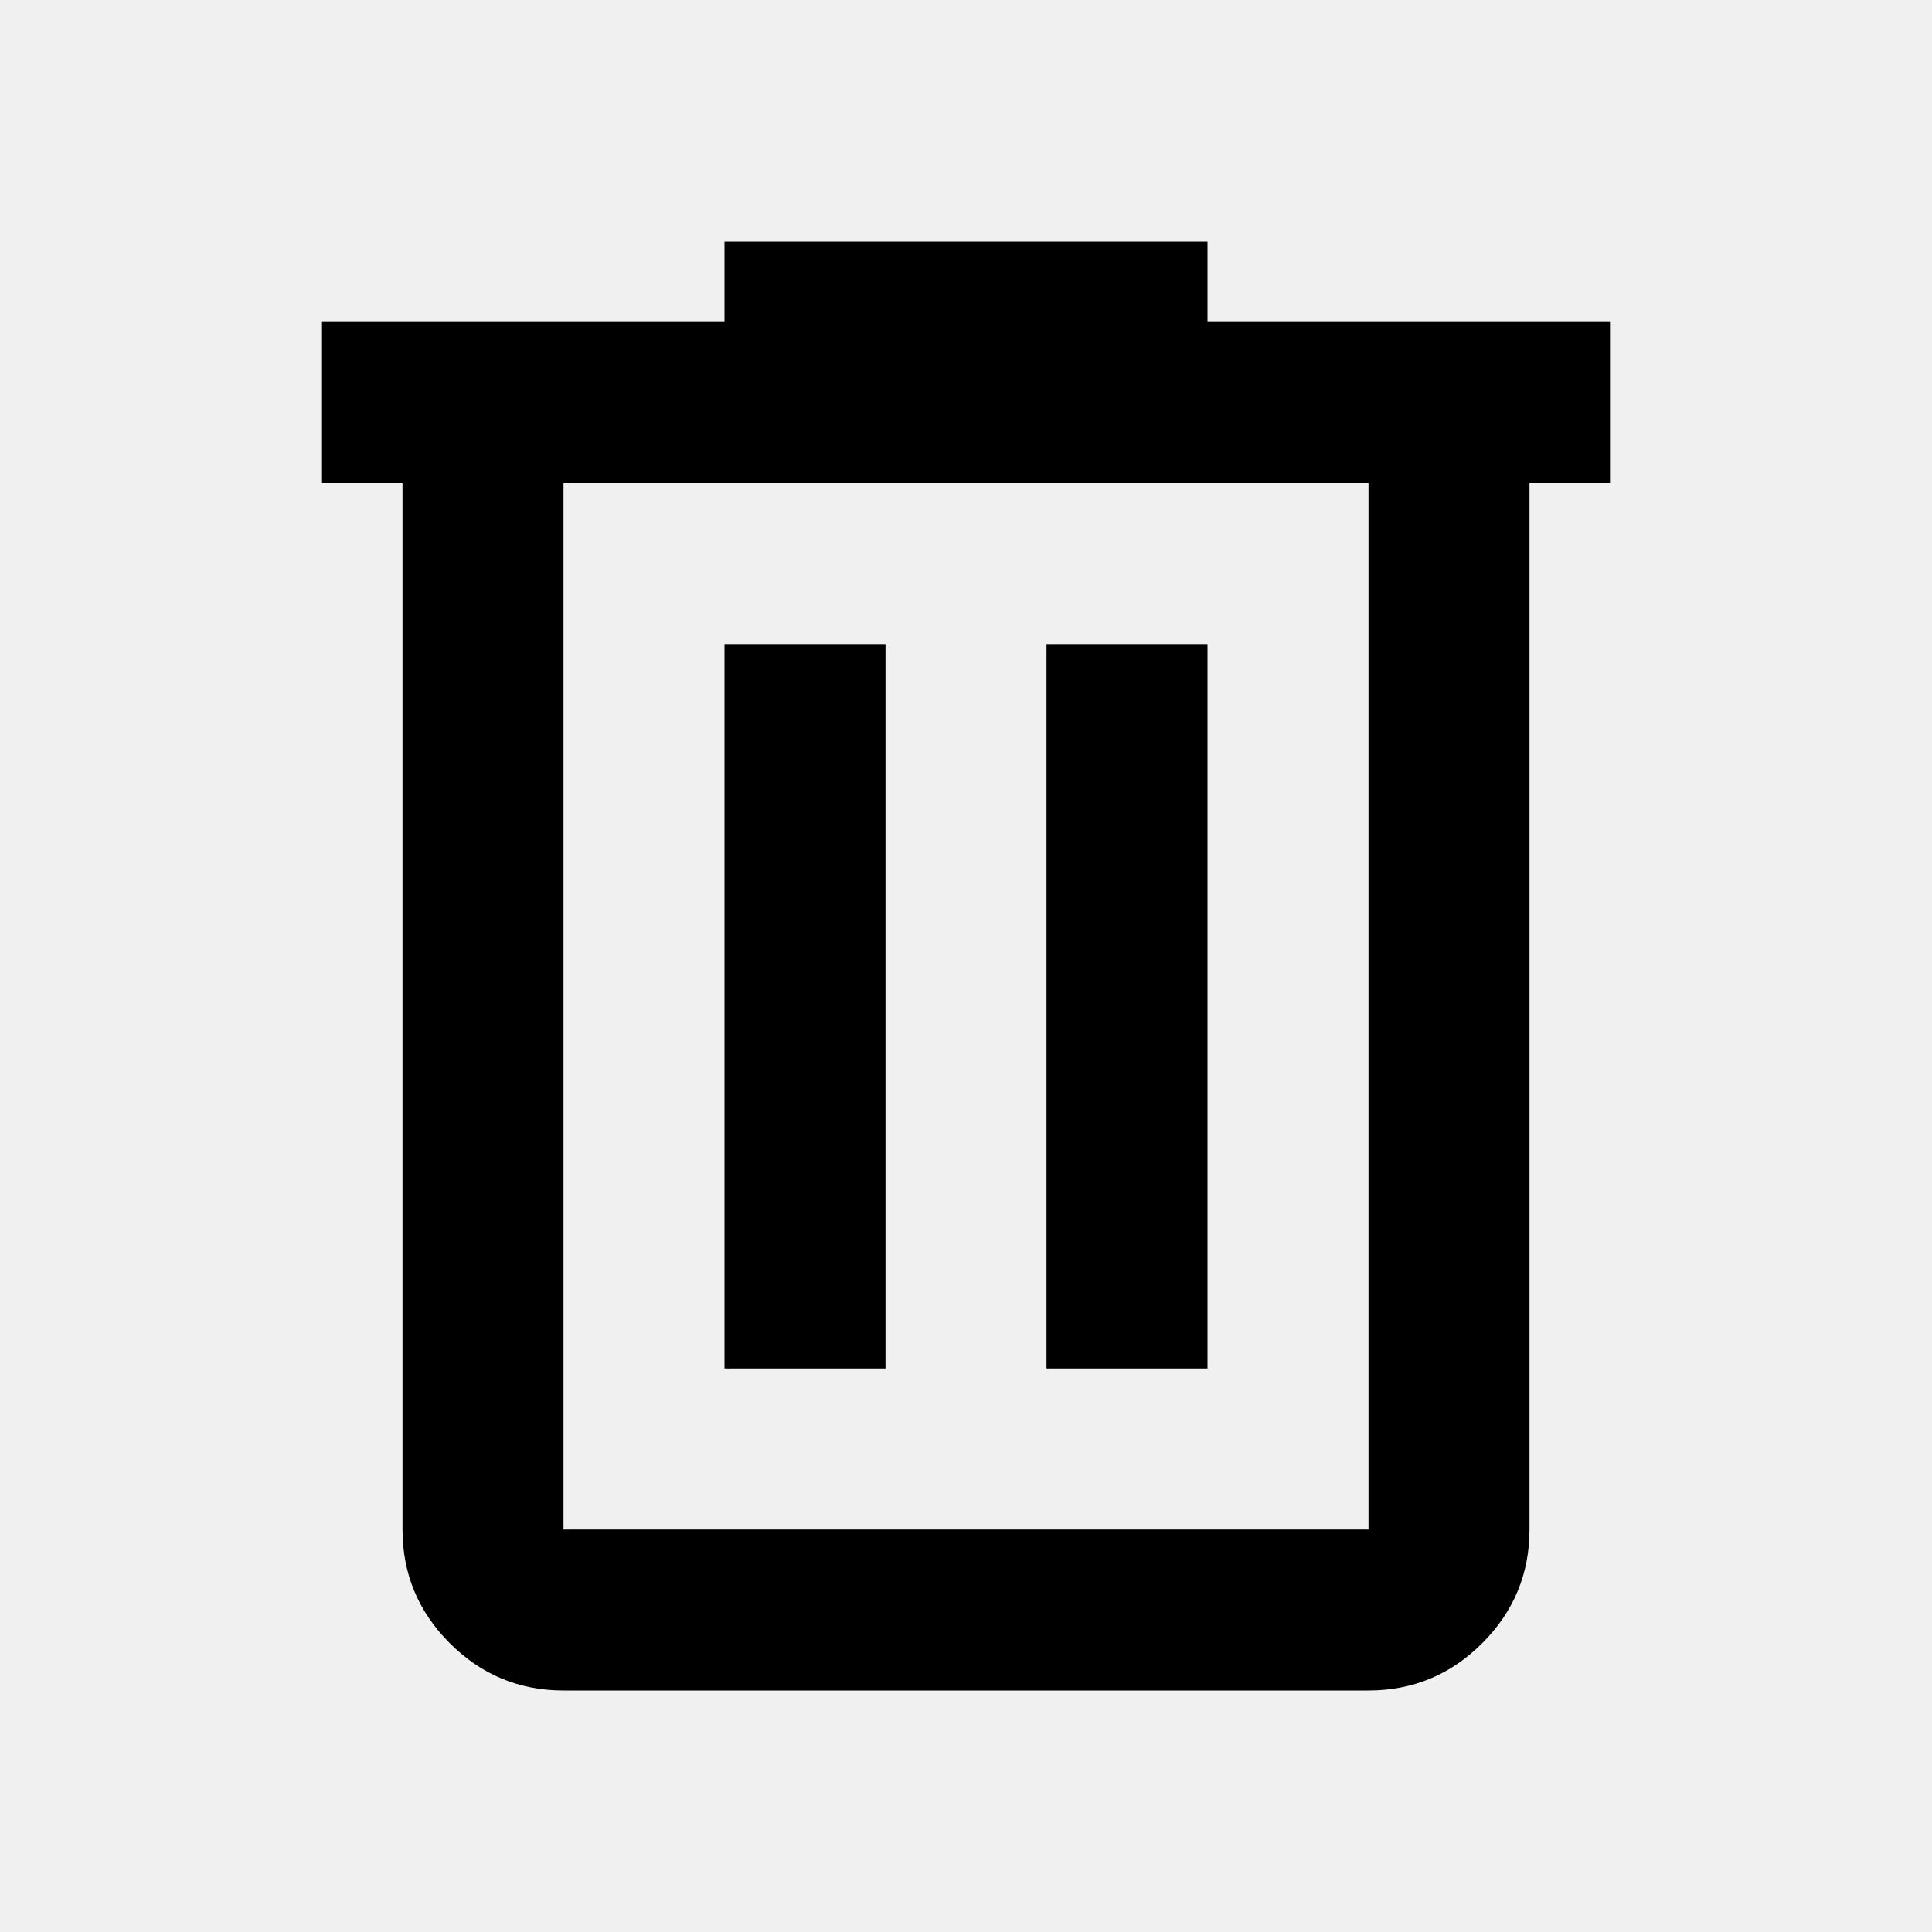
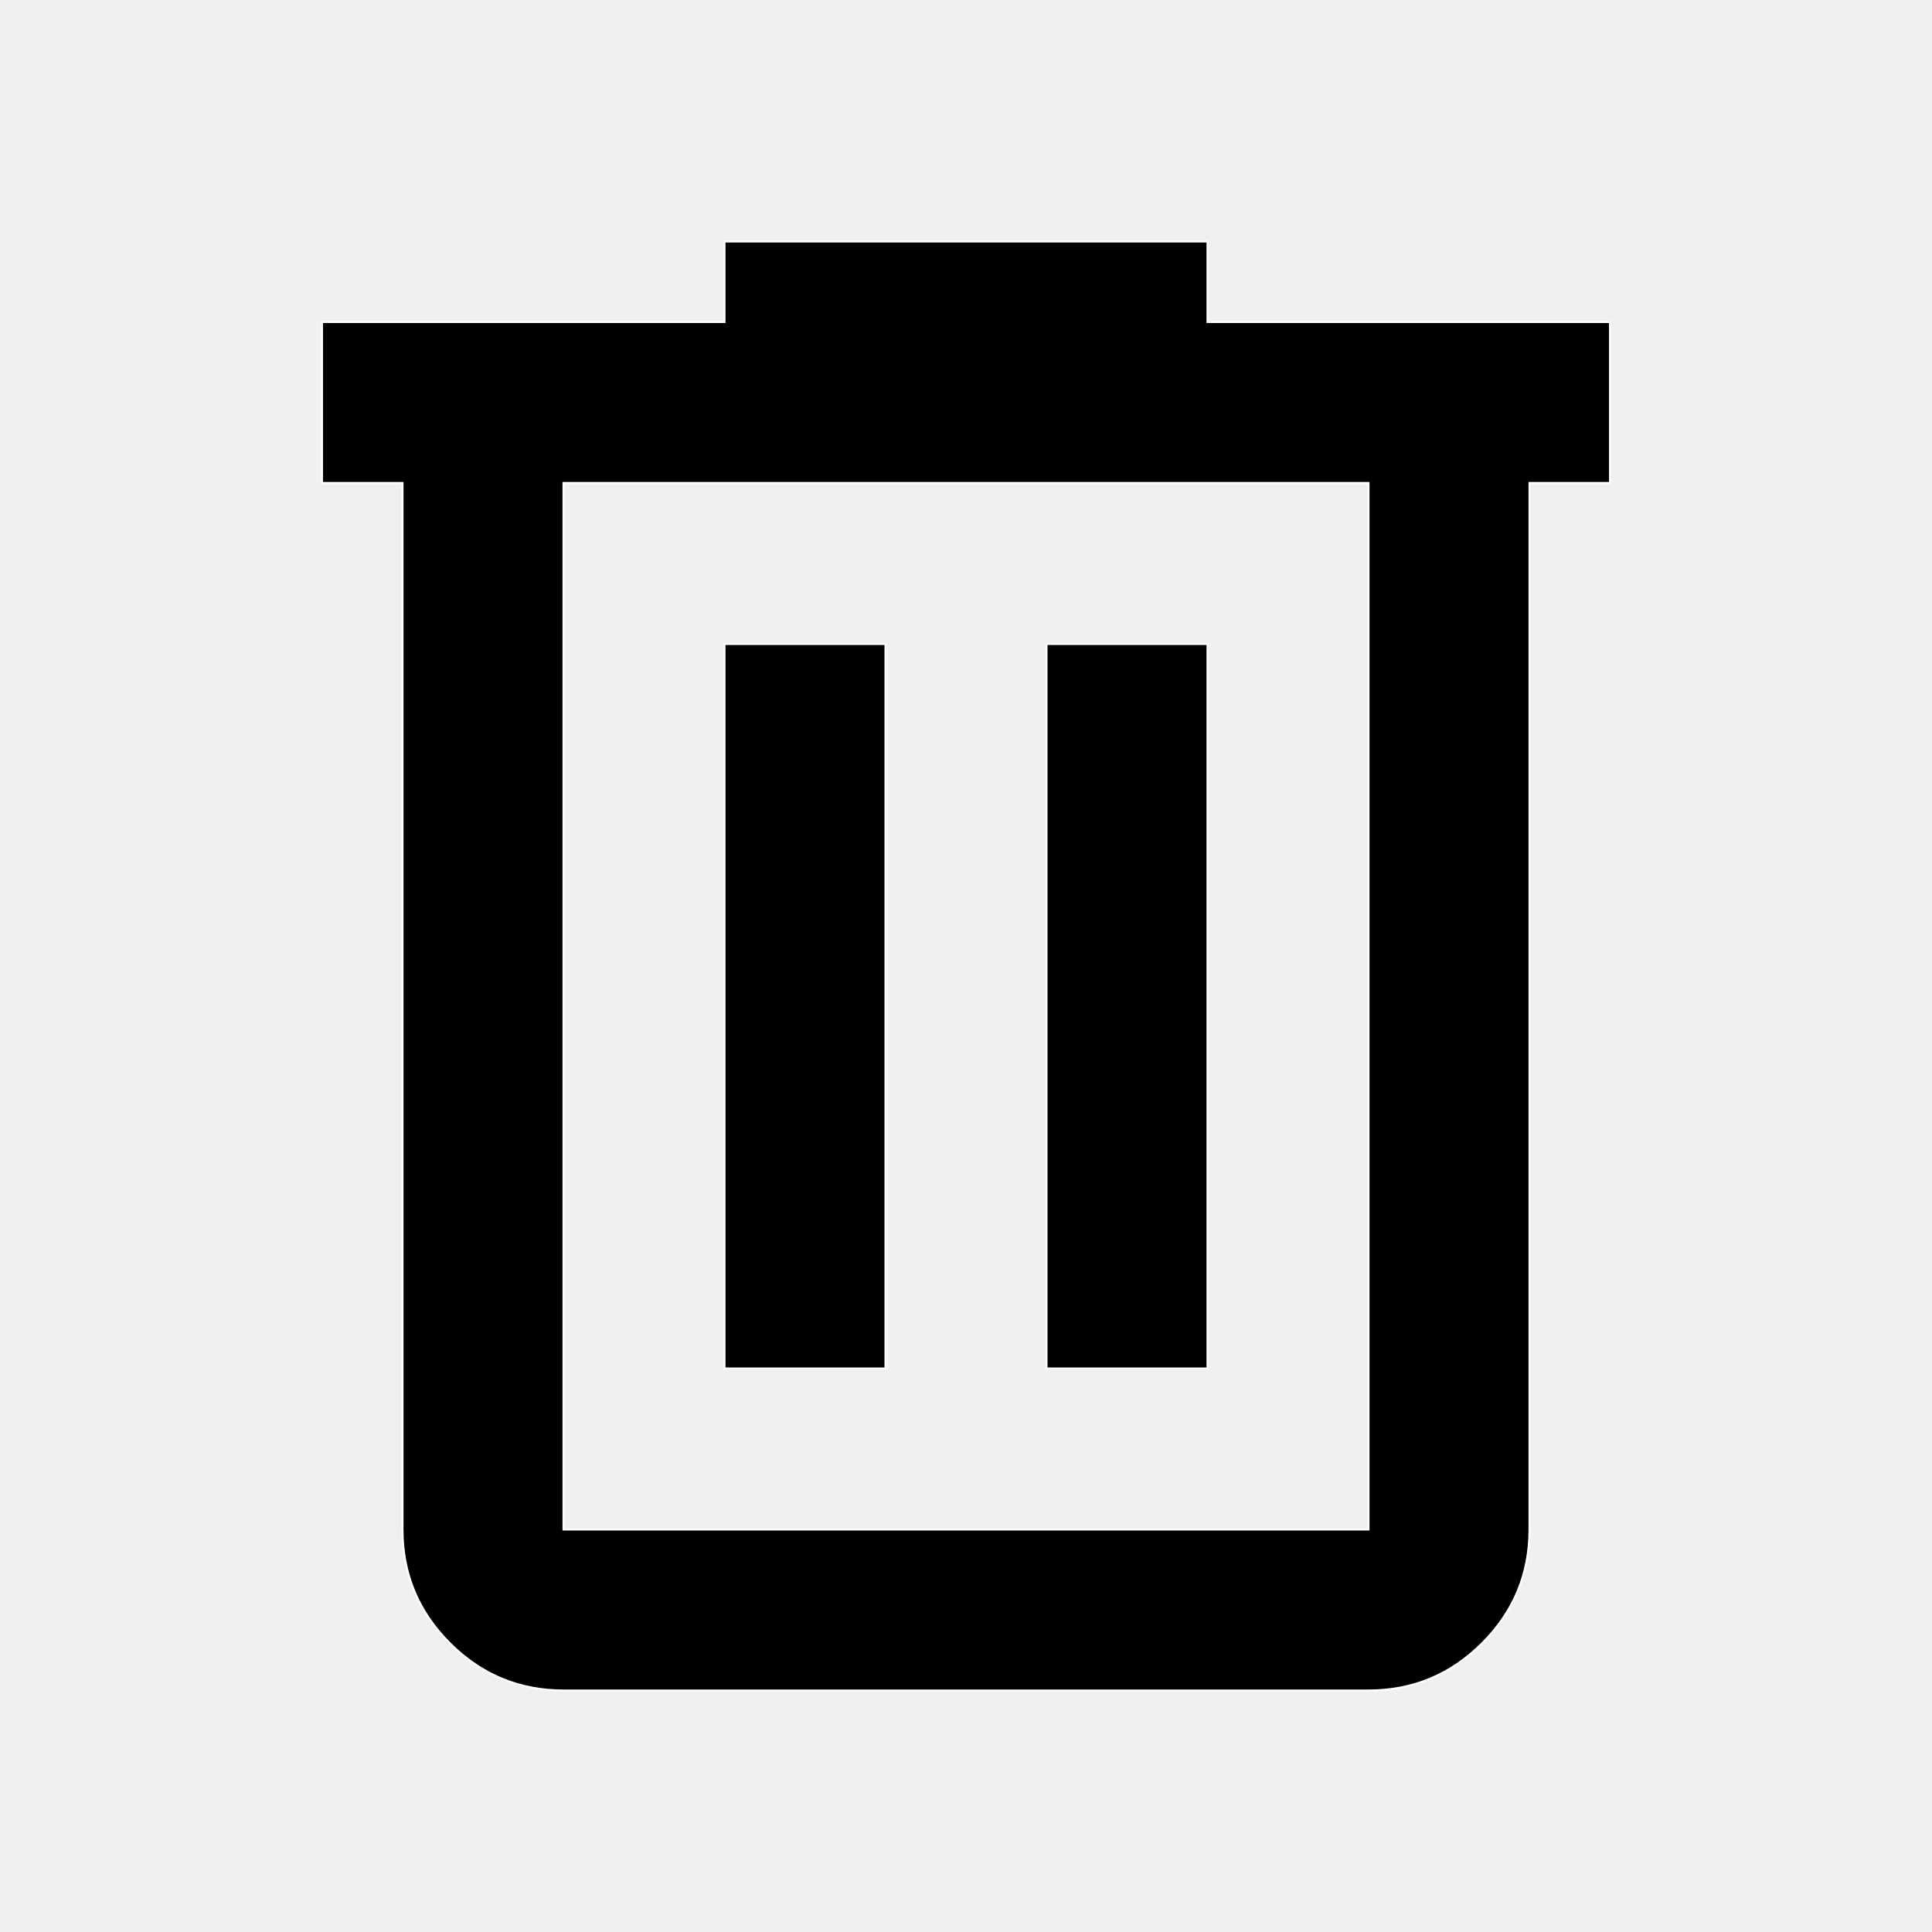
- <svg xmlns="http://www.w3.org/2000/svg" fill="black" height="24px" viewBox="0 -960 960 960" width="24px">
+ <svg xmlns="http://www.w3.org/2000/svg" fill="black" stroke="white" height="24px" viewBox="0 -960 960 960" width="24px">
  <path d="M280-120q-33 0-56.5-23.5T200-200v-520h-40v-80h200v-40h240v40h200v80h-40v520q0 33-23.5 56.5T680-120H280Zm400-600H280v520h400v-520ZM360-280h80v-360h-80v360Zm160 0h80v-360h-80v360ZM280-720v520-520Z" />
</svg>
